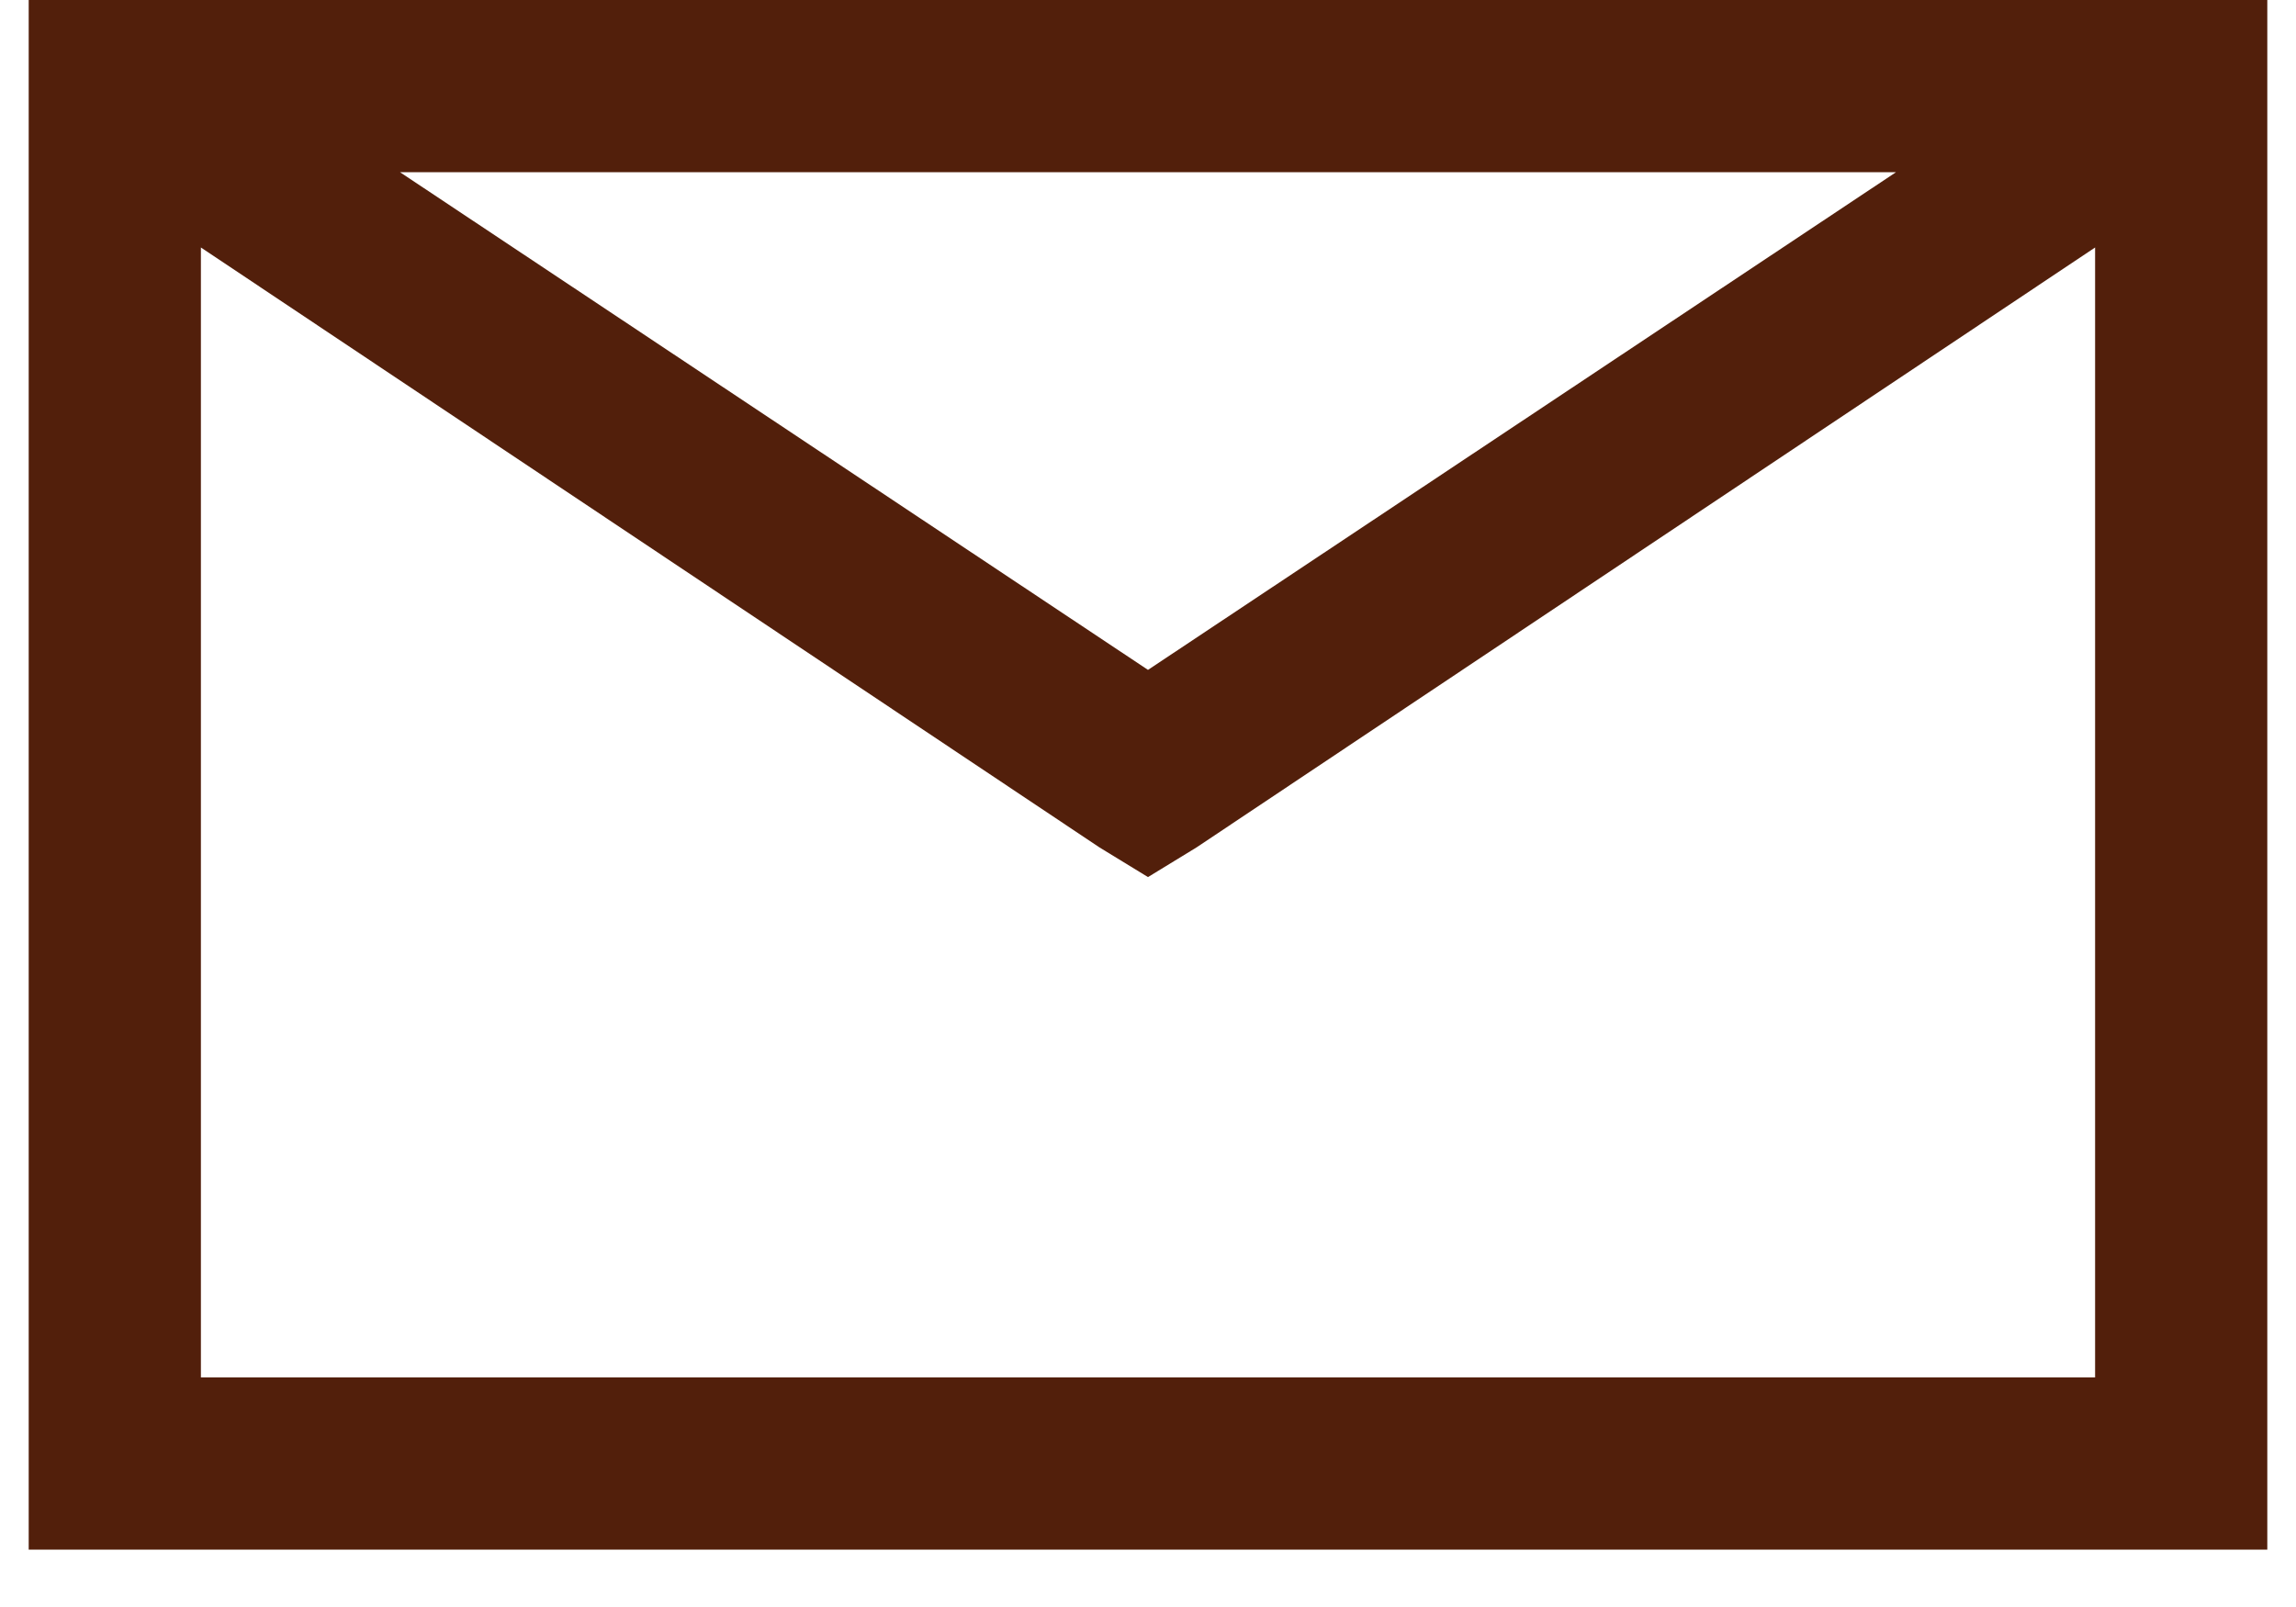
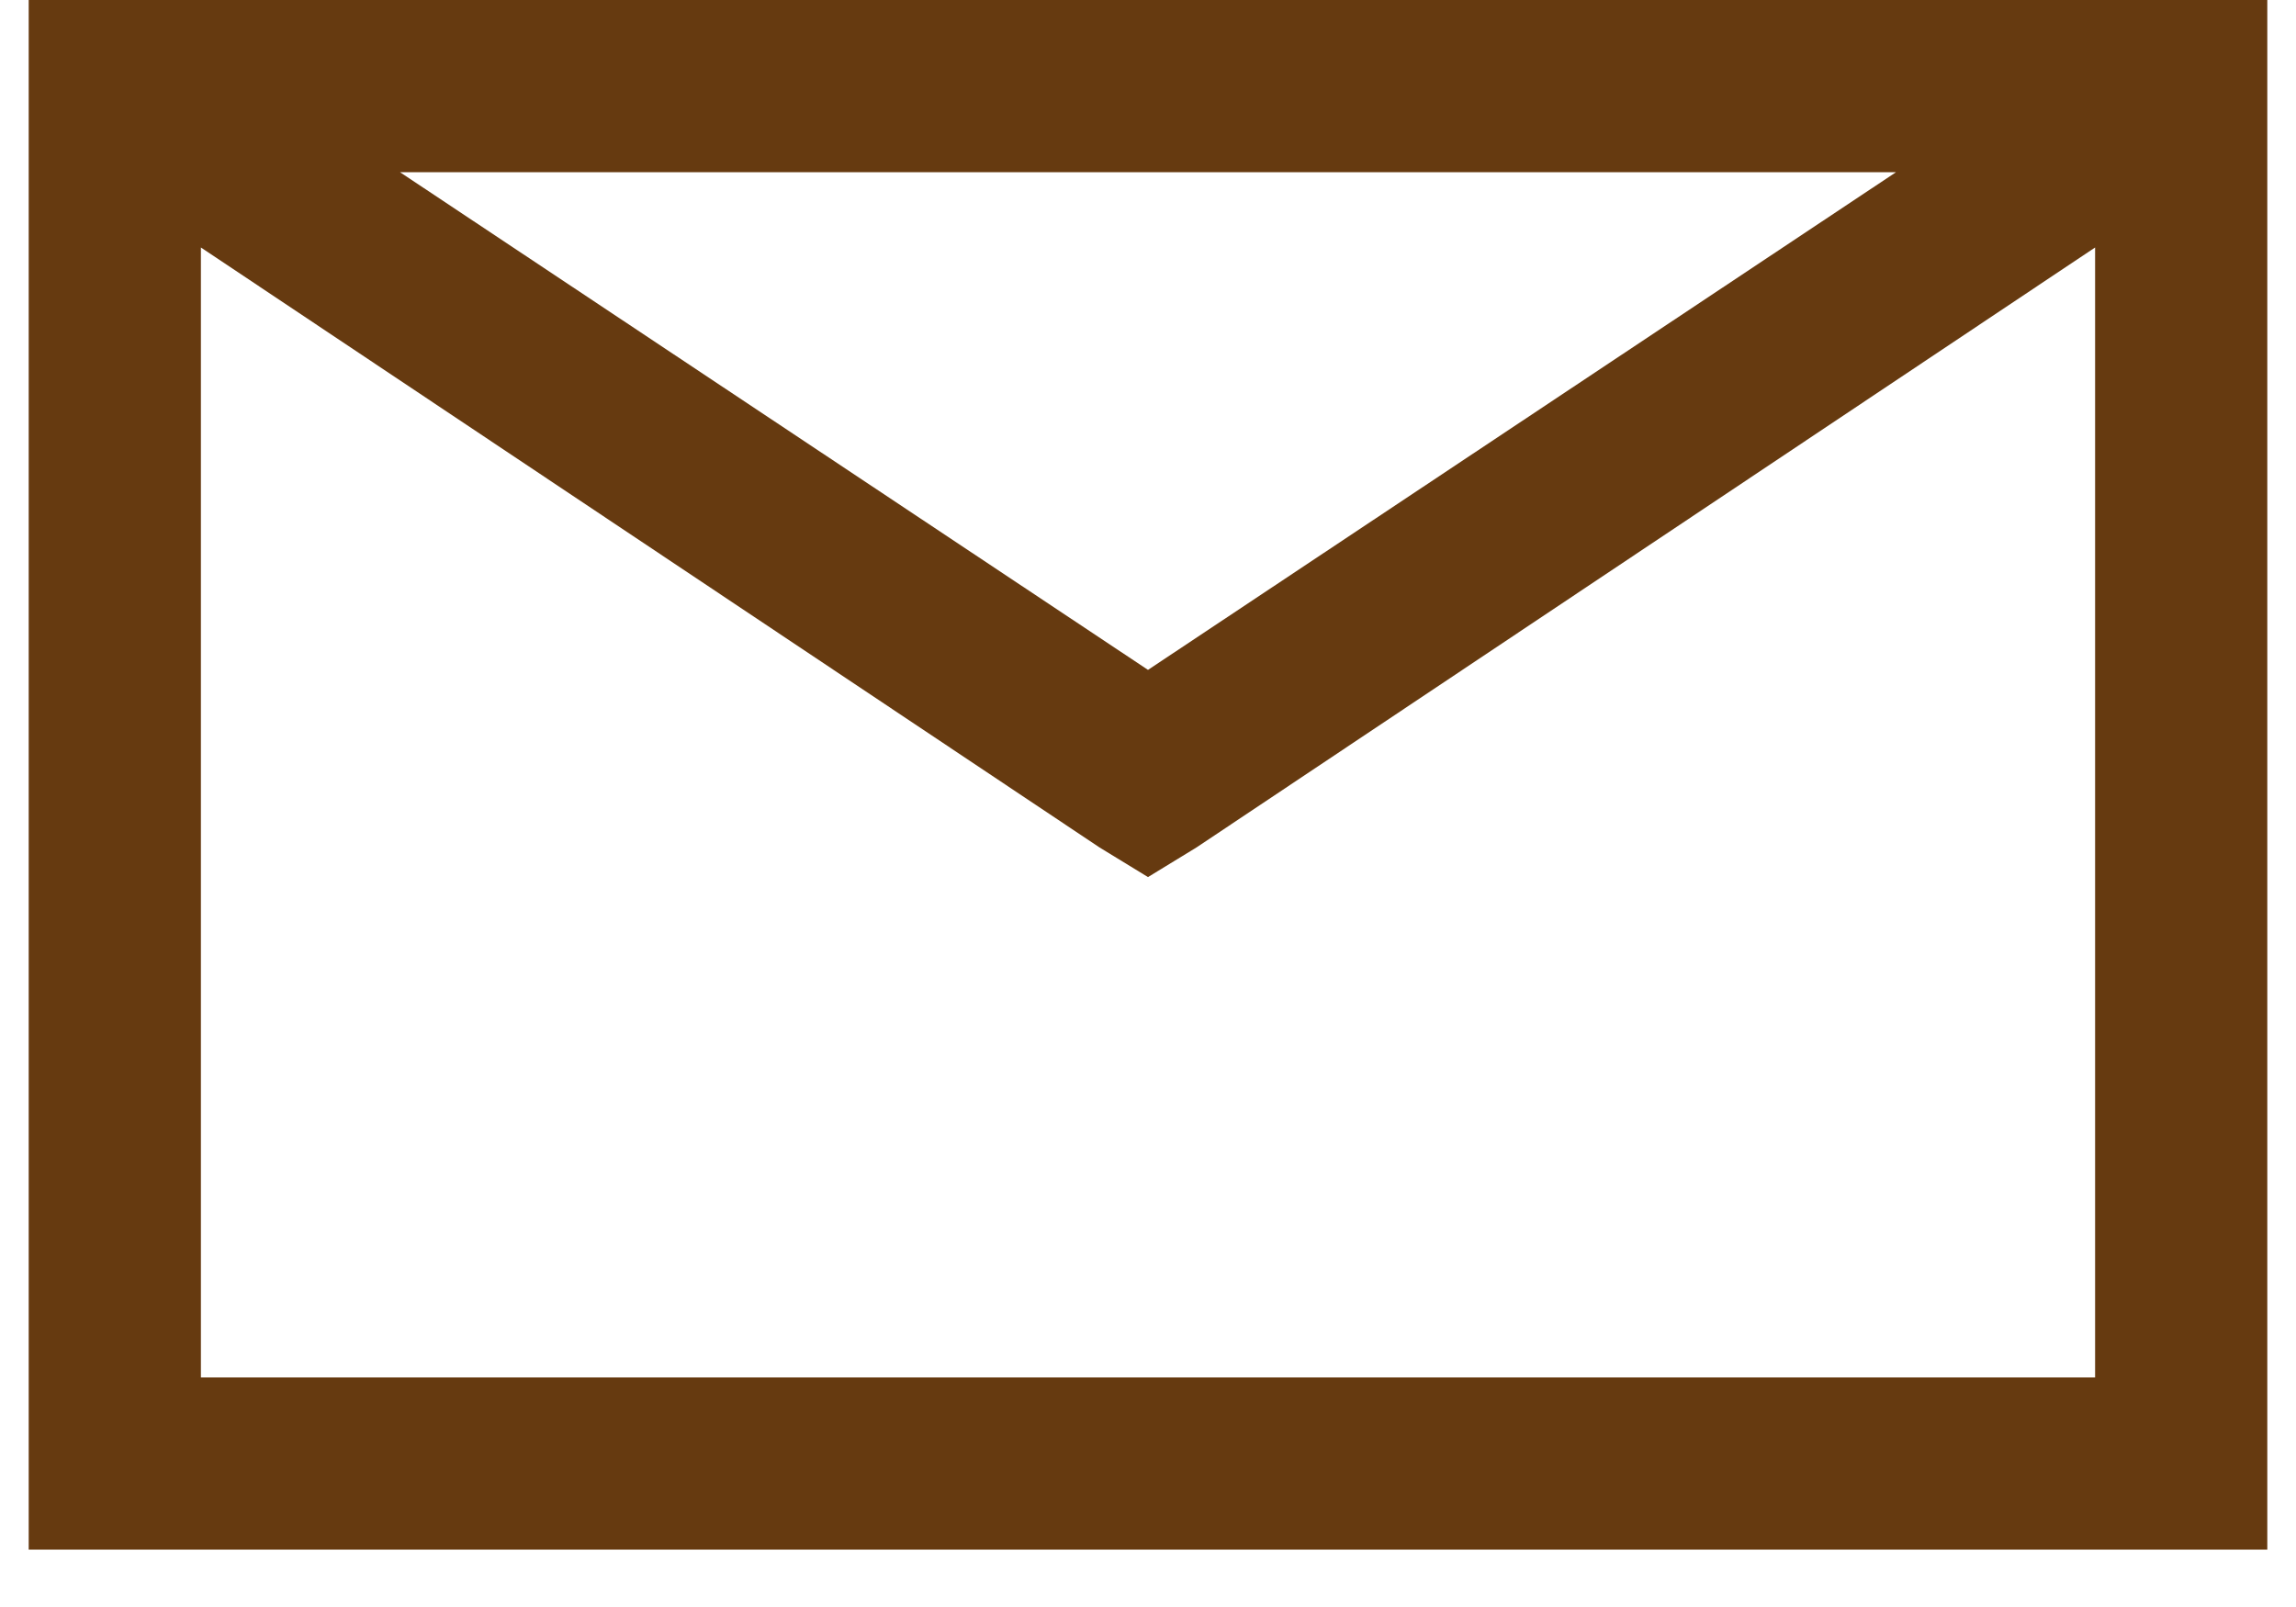
<svg xmlns="http://www.w3.org/2000/svg" width="20" height="14" viewBox="0 0 20 14" fill="none">
-   <path d="M0.25 0V13.5H19.75V0H0.25ZM3.484 1.5H16.516L10 5.836L3.484 1.5ZM1.75 2.156L9.578 7.383L10 7.641L10.422 7.383L18.25 2.156V12H1.75V2.156Z" fill="#521F0B" />
+   <path d="M0.25 0V13.5H19.75V0H0.25ZM3.484 1.5H16.516L10 5.836L3.484 1.5ZM1.75 2.156L9.578 7.383L10 7.641L10.422 7.383L18.25 2.156V12H1.75V2.156Z" fill="#663A10" />
</svg>
